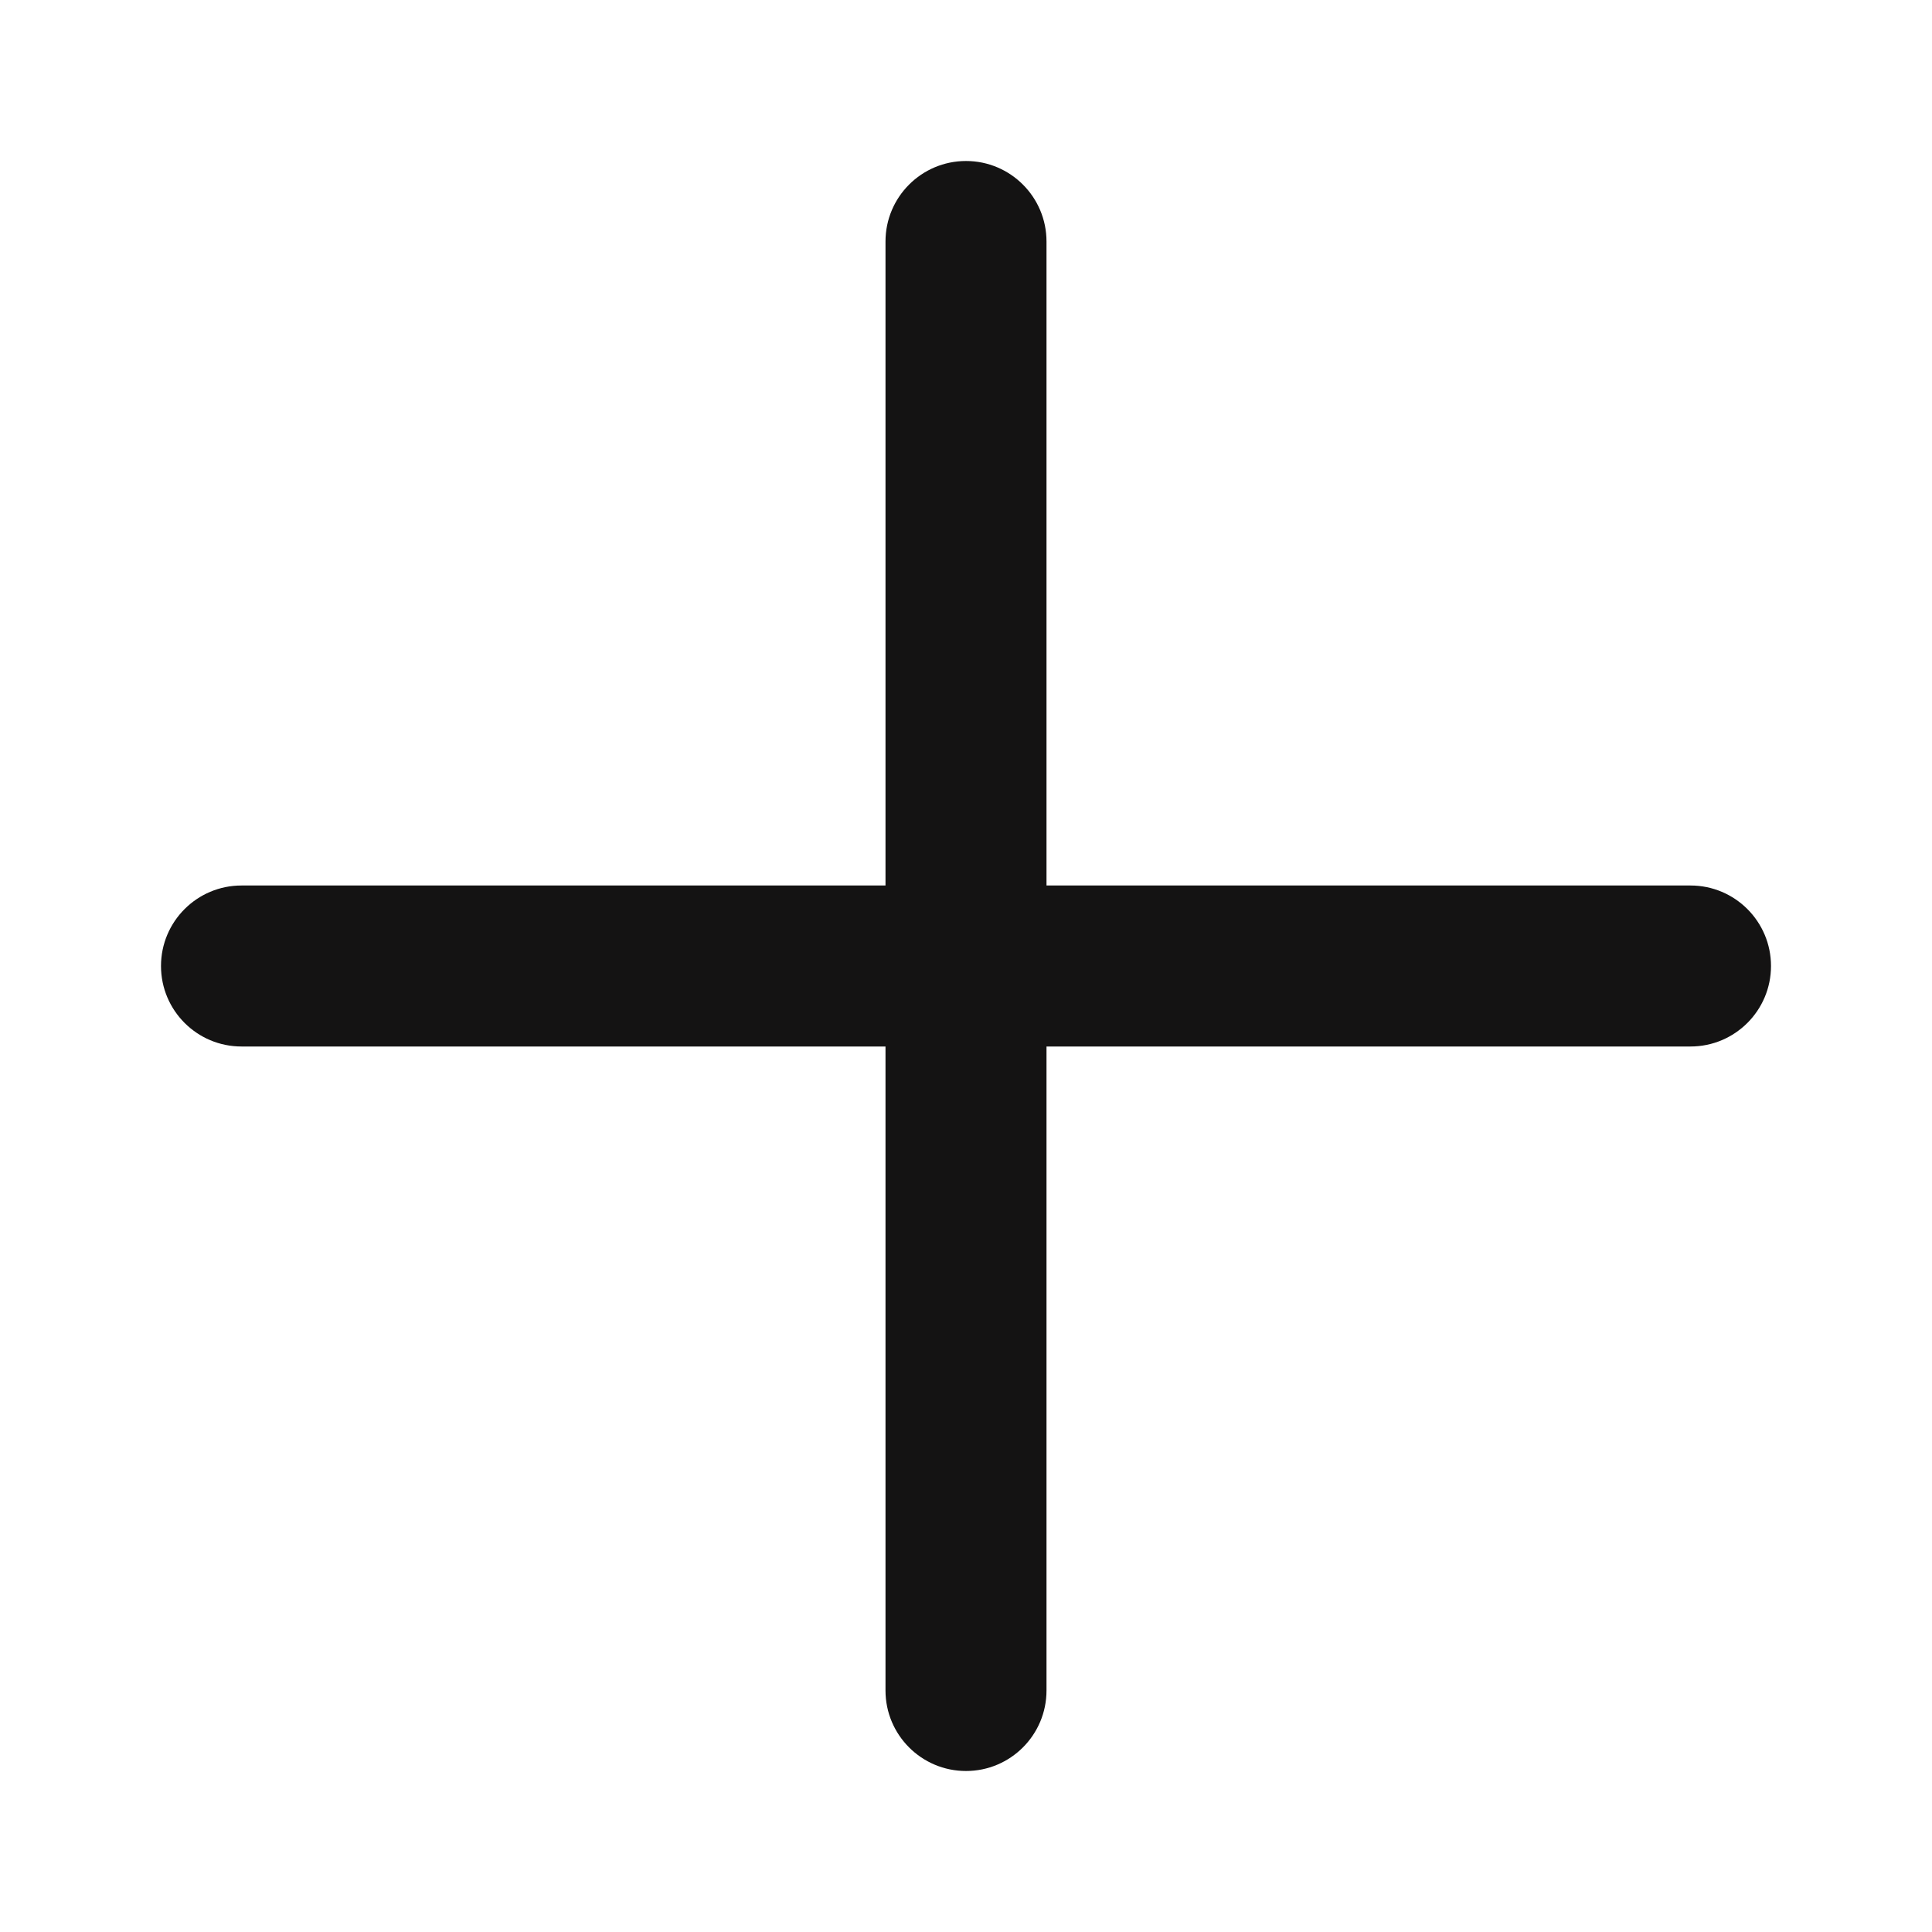
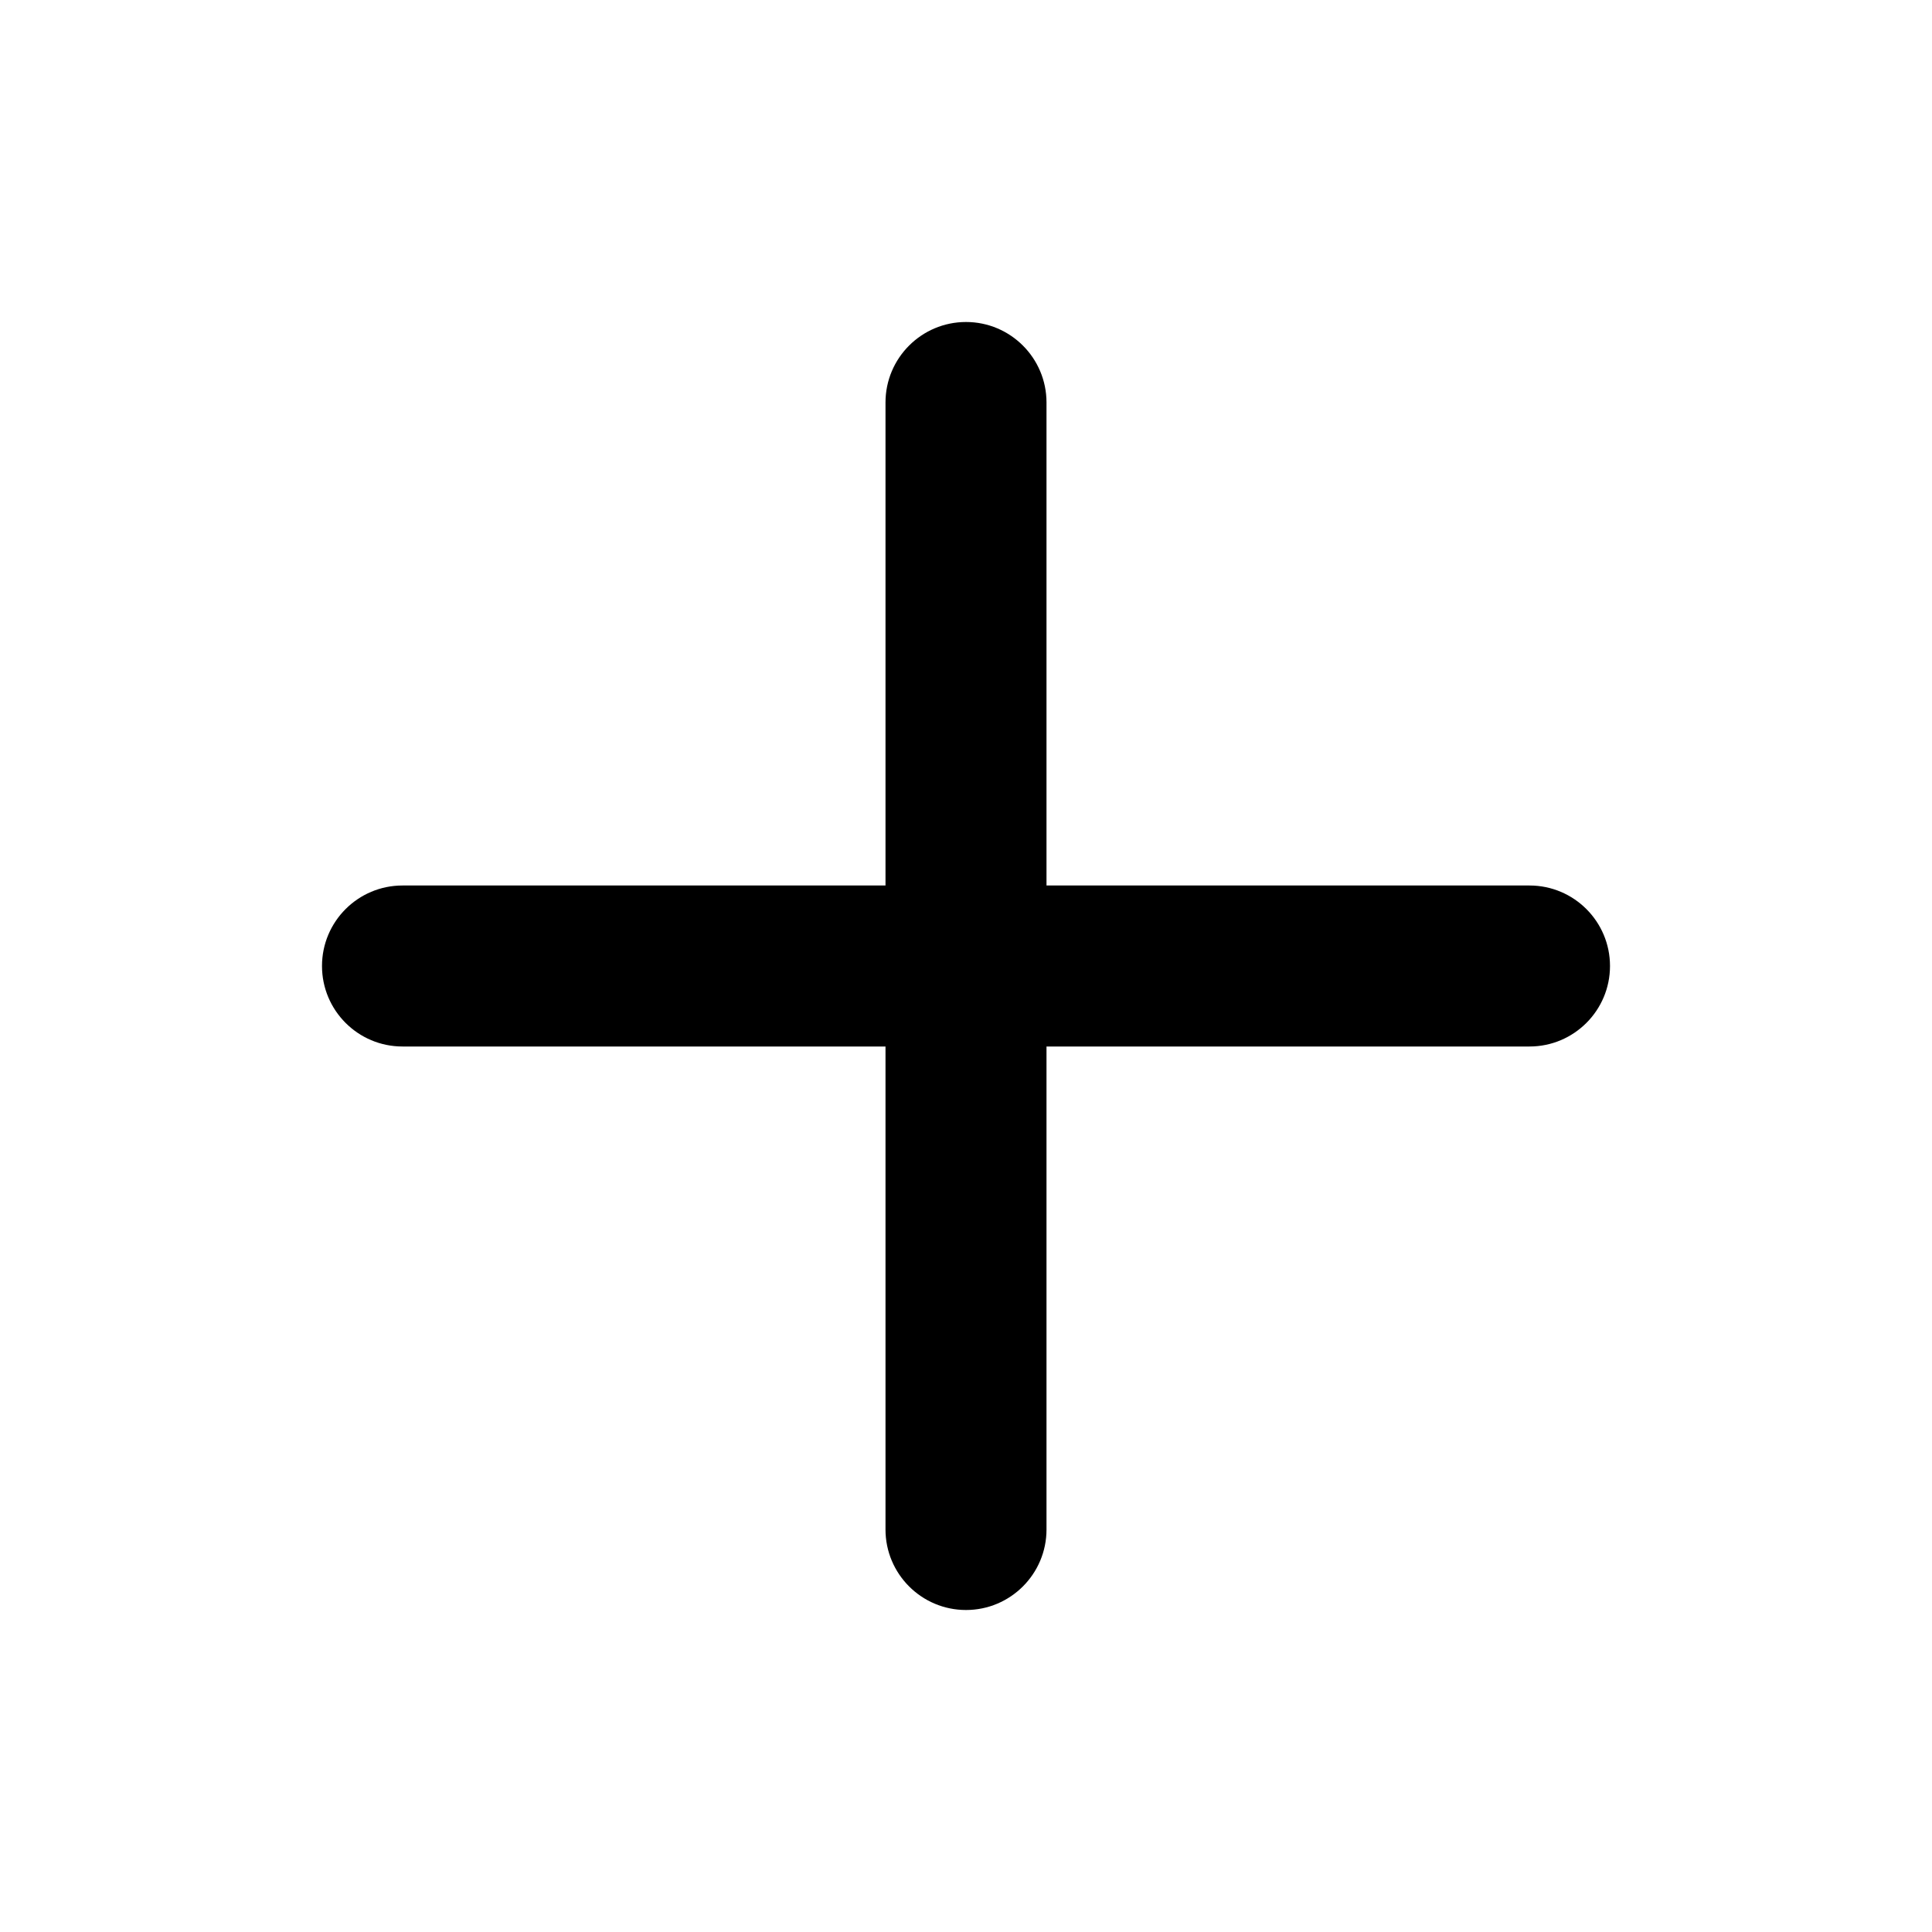
<svg xmlns="http://www.w3.org/2000/svg" width="24" height="24" viewBox="0 0 24 24" fill="none">
-   <path d="M11 3C11 2.448 11.448 2 12 2C12.552 2 13 2.448 13 3V21C13 21.552 12.552 22 12 22C11.448 22 11 21.552 11 21V3Z" fill="#141313" />
-   <path d="M3 13C2.448 13 2 12.552 2 12C2 11.448 2.448 11 3 11L21 11C21.552 11 22 11.448 22 12C22 12.552 21.552 13 21 13L3 13Z" fill="#141313" />
+   <path d="M11 5C11 4.448 11.448 4 12 4V4C12.552 4 13 4.448 13 5V19C13 19.552 12.552 20 12 20V20C11.448 20 11 19.552 11 19V5Z" fill="black" />
+   <path d="M5 13C4.448 13 4 12.552 4 12V12C4 11.448 4.448 11 5 11L19 11C19.552 11 20 11.448 20 12V12C20 12.552 19.552 13 19 13L5 13Z" fill="black" />
</svg>
